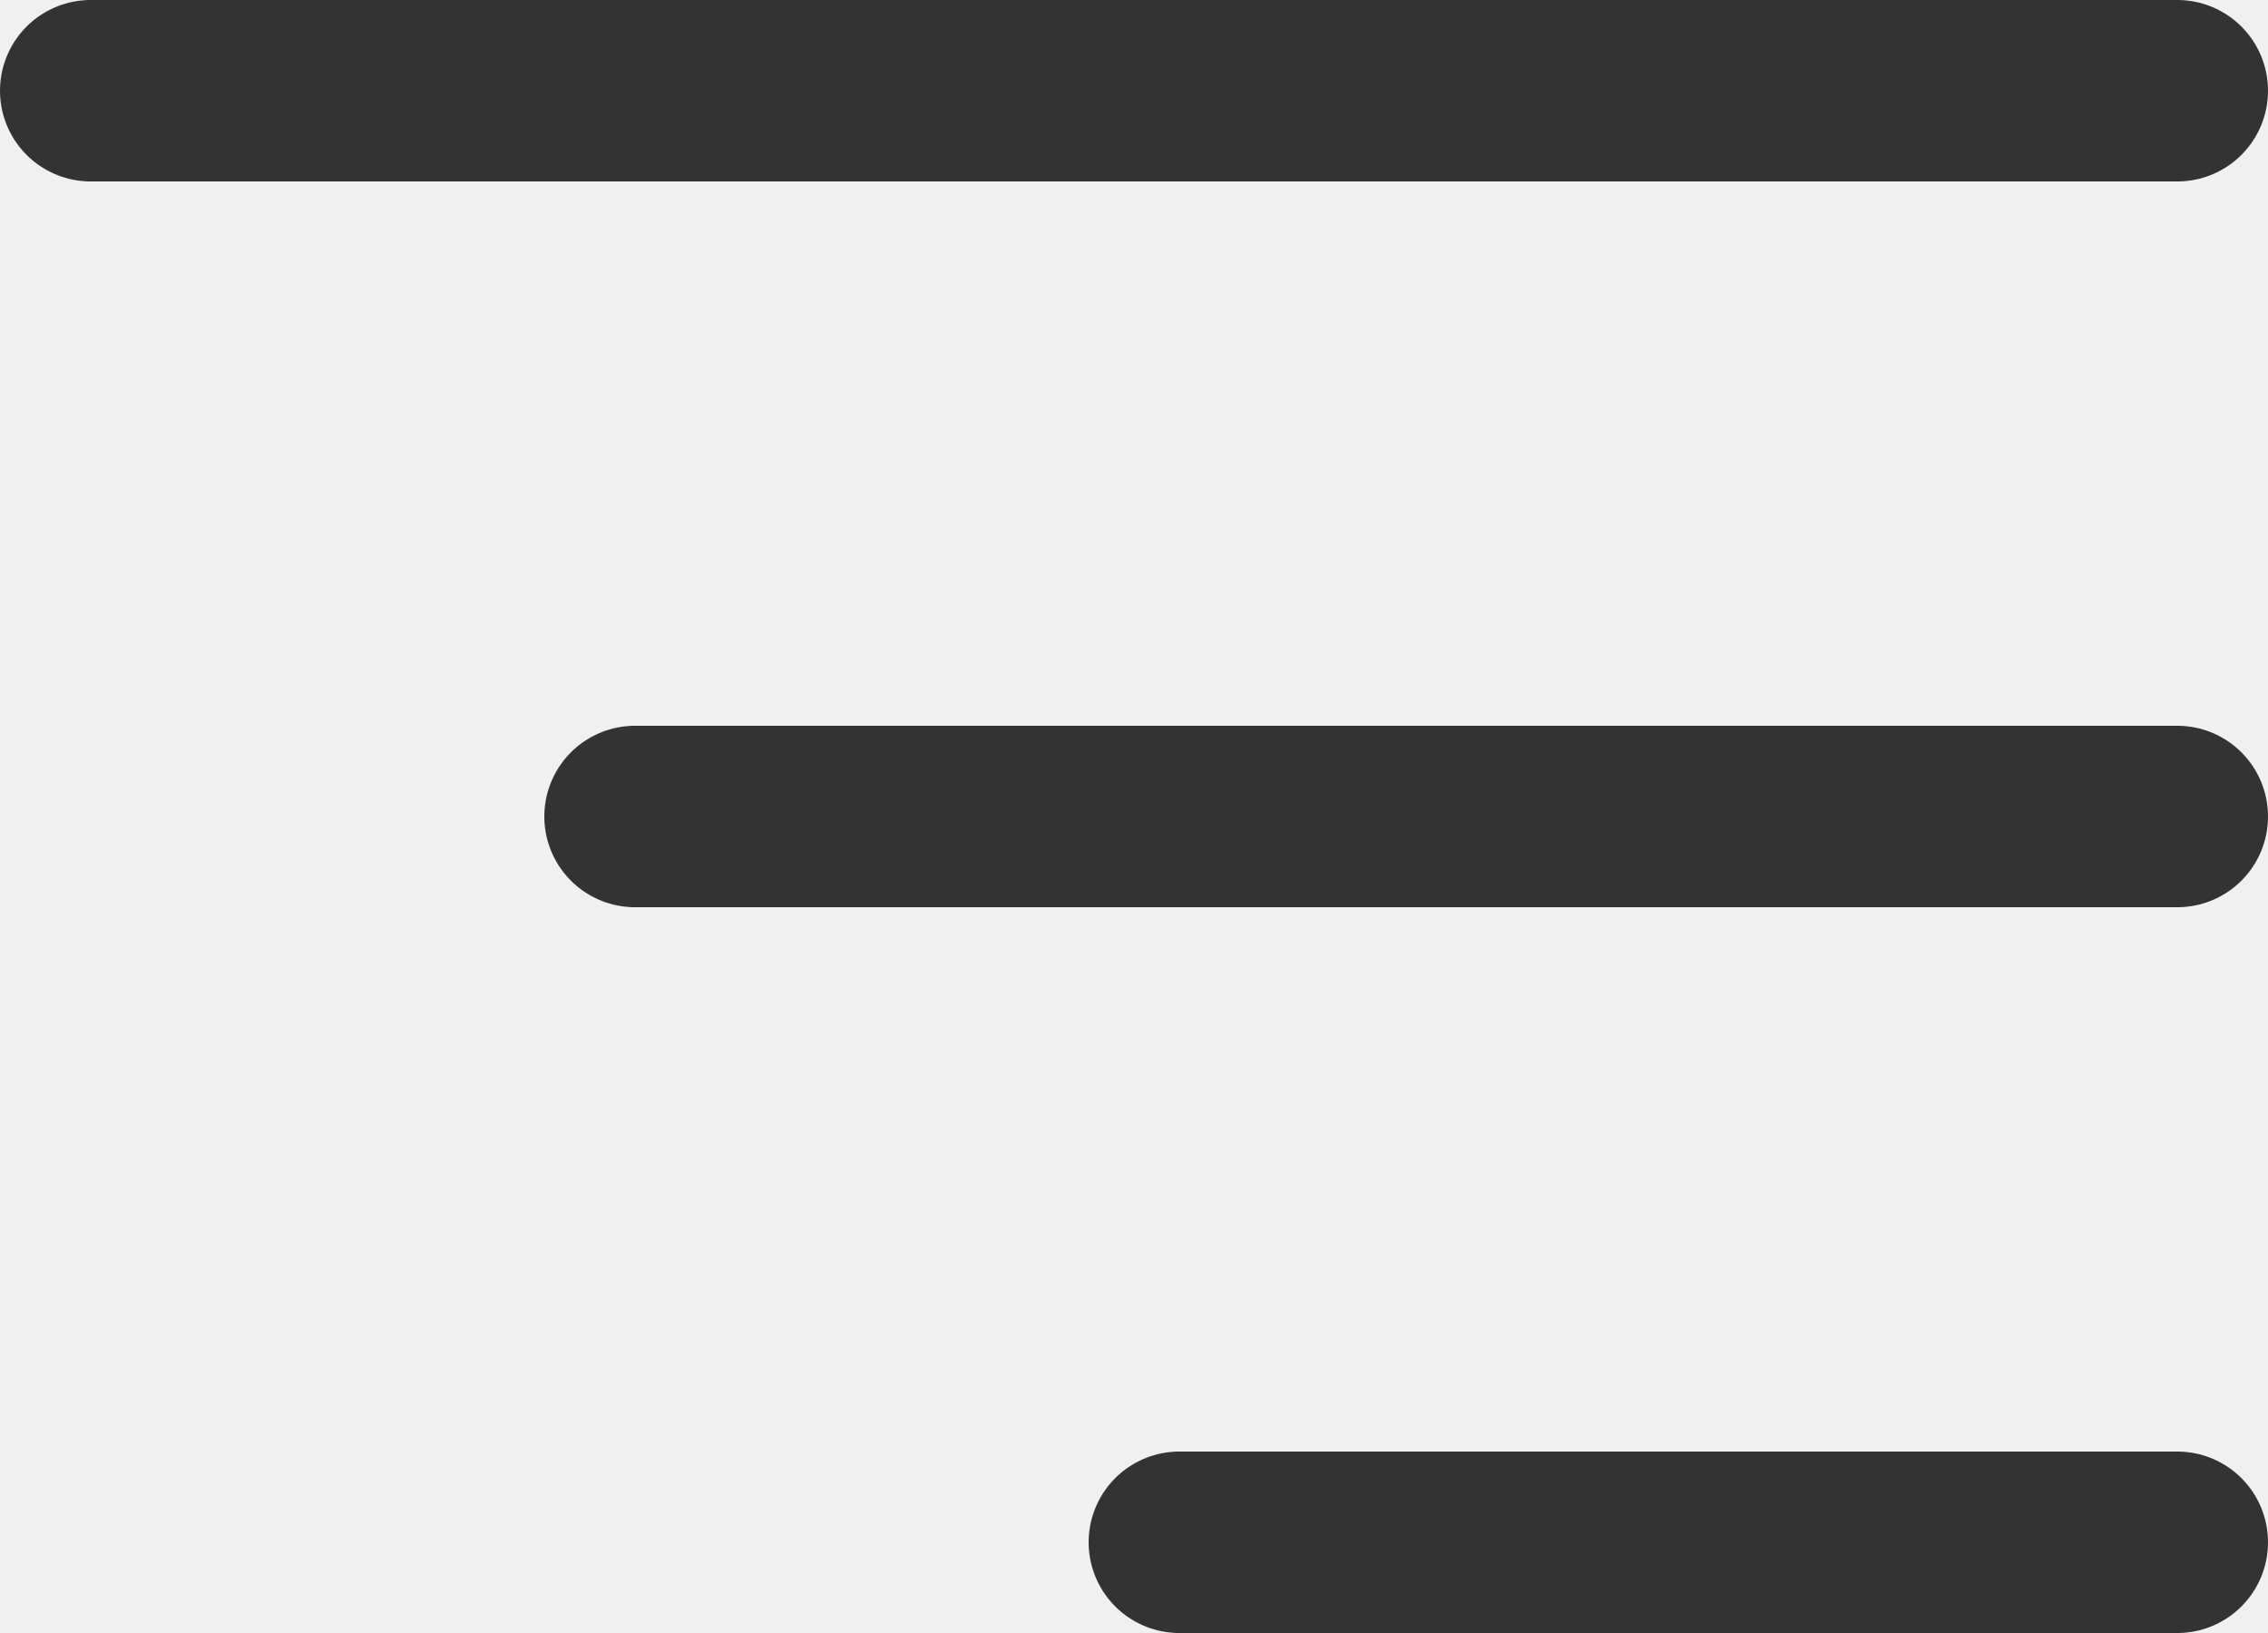
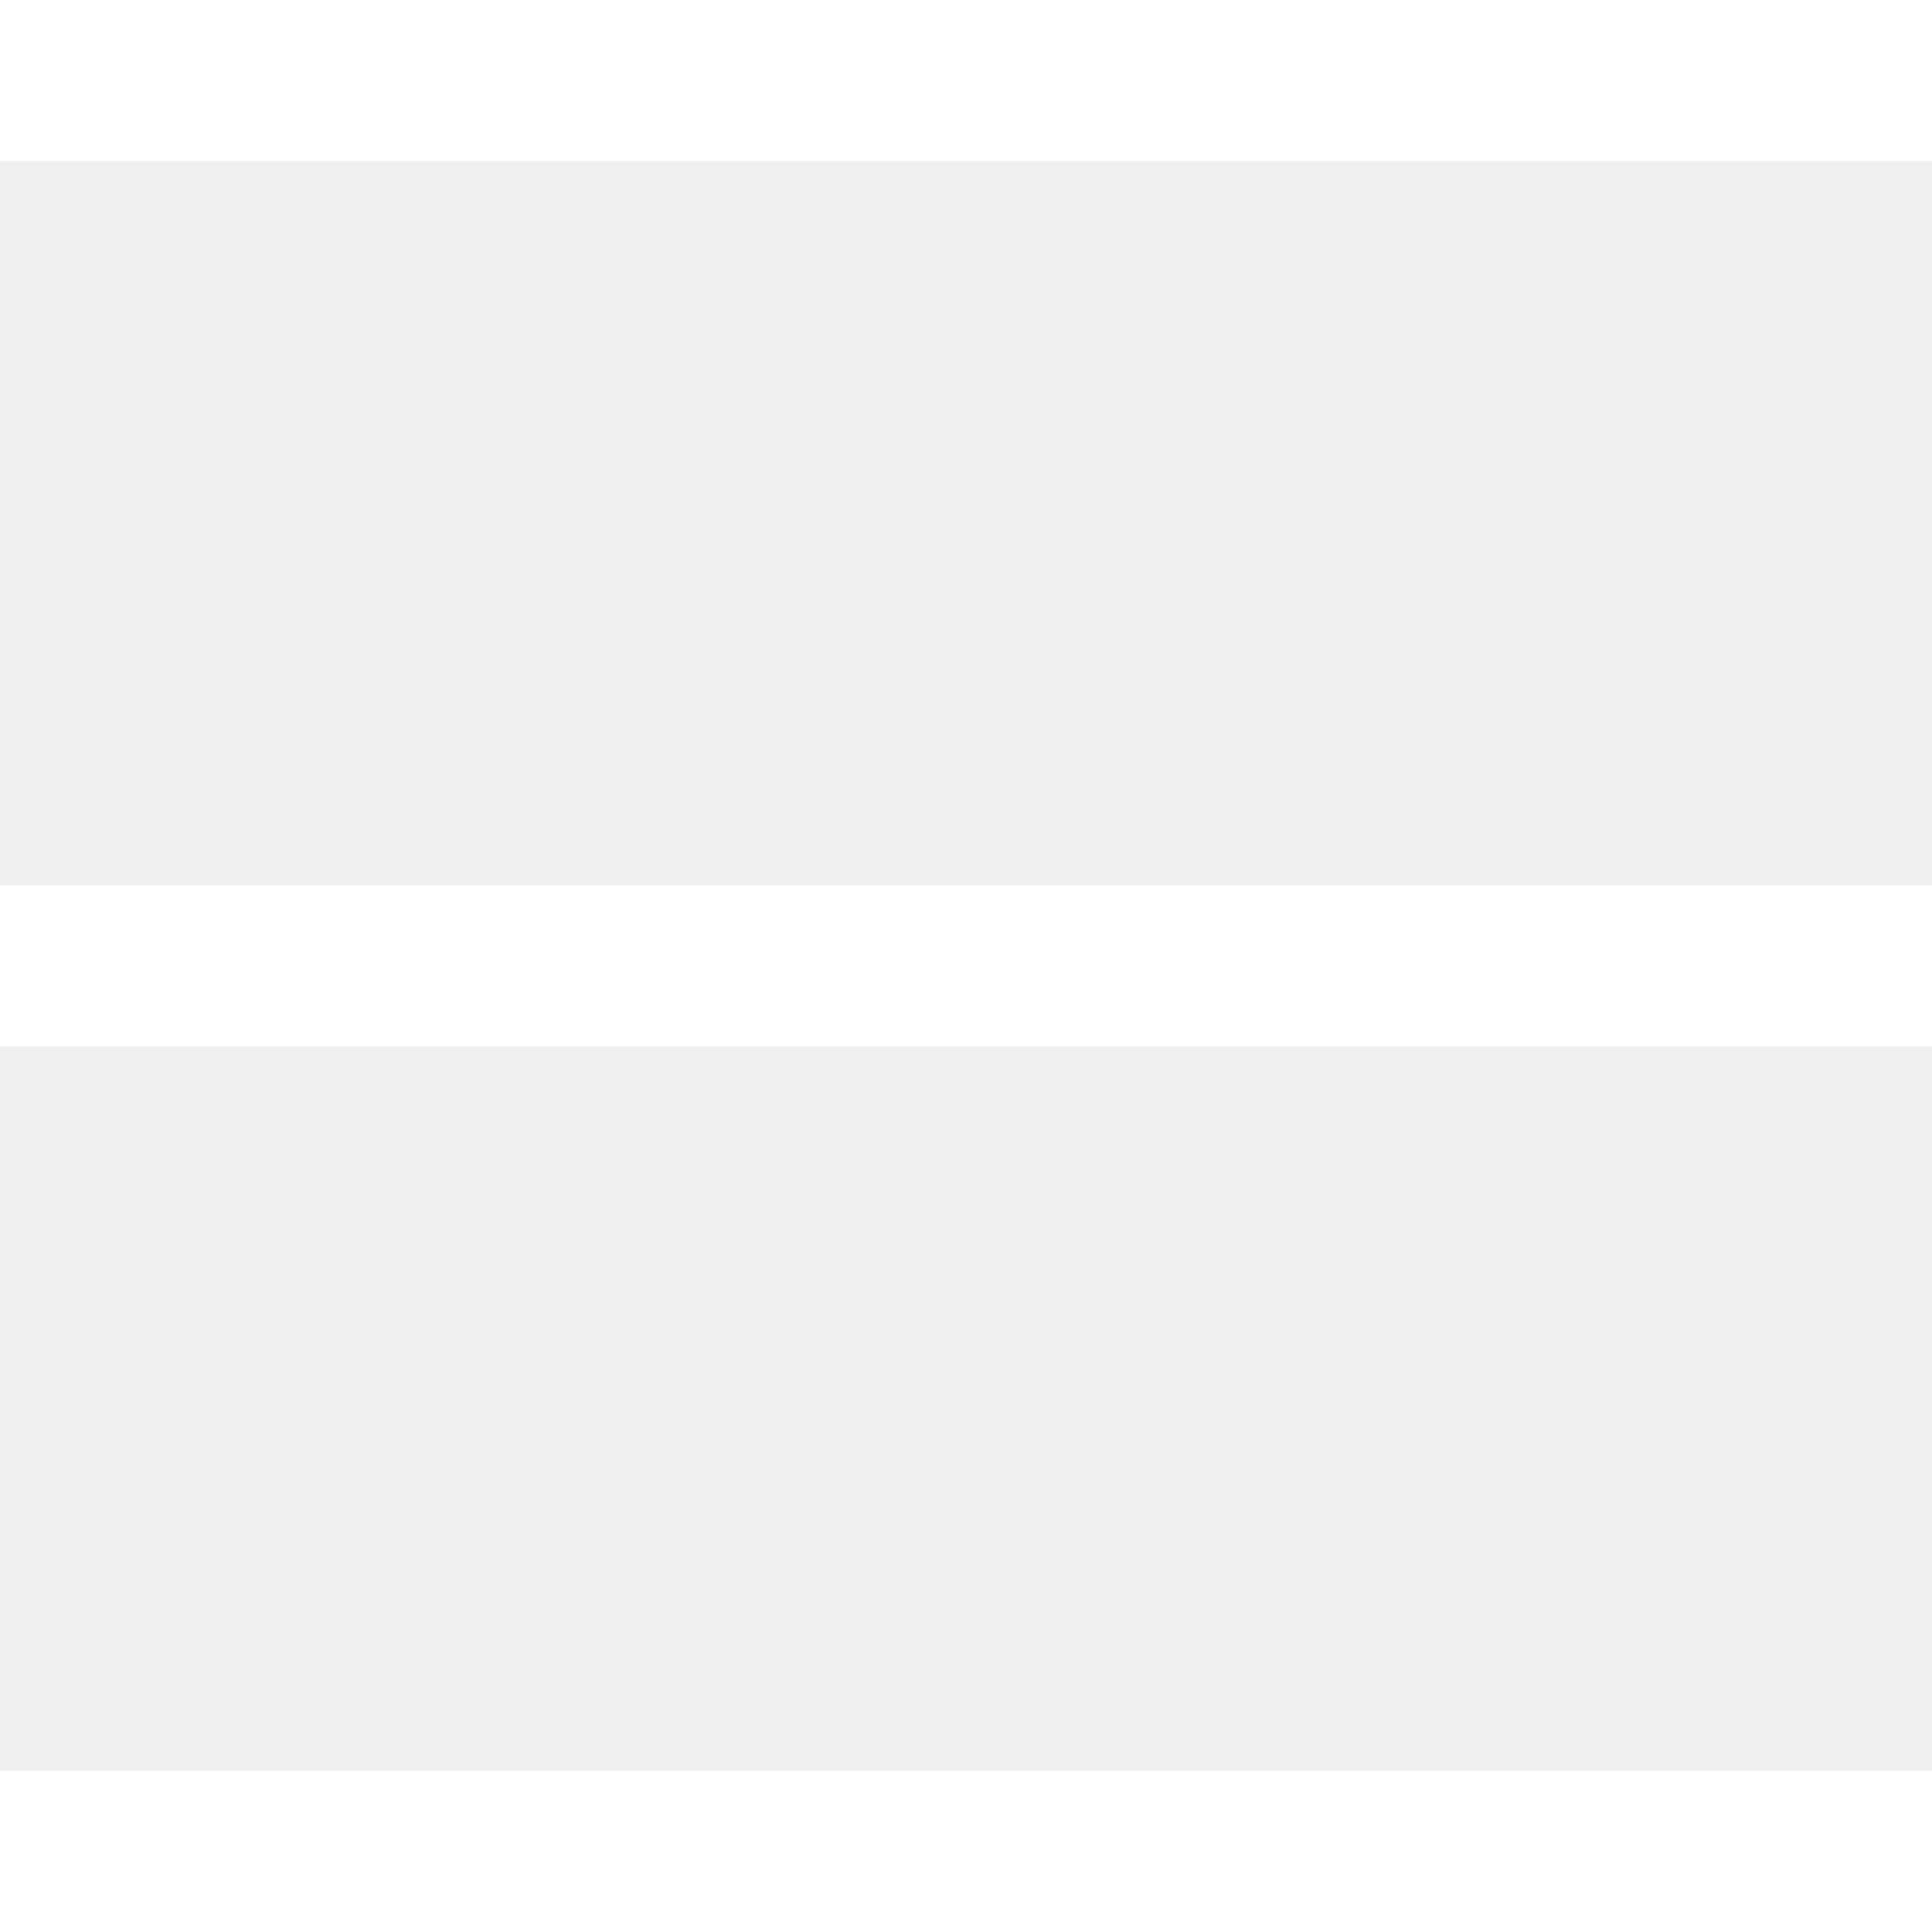
- <svg xmlns="http://www.w3.org/2000/svg" width="25" height="18" viewBox="0 0 25 18" fill="none">
-   <line x1="24" y1="9" x2="7" y2="9" stroke="#333333" stroke-width="2" stroke-linecap="round" />
-   <line x1="24" y1="17" x2="13" y2="17" stroke="#333333" stroke-width="2" stroke-linecap="round" />
-   <line x1="24" y1="1" x2="1" y2="1" stroke="#333333" stroke-width="2" stroke-linecap="round" />
+ <svg xmlns="http://www.w3.org/2000/svg" width="24" height="24" viewBox="0 0 24 24" fill="none">
+   <path d="M0 1H24" stroke="white" stroke-width="2" />
+   <path d="M0 12H24" stroke="white" stroke-width="2" />
+   <path d="M0 23H24" stroke="white" stroke-width="2" />
</svg>
